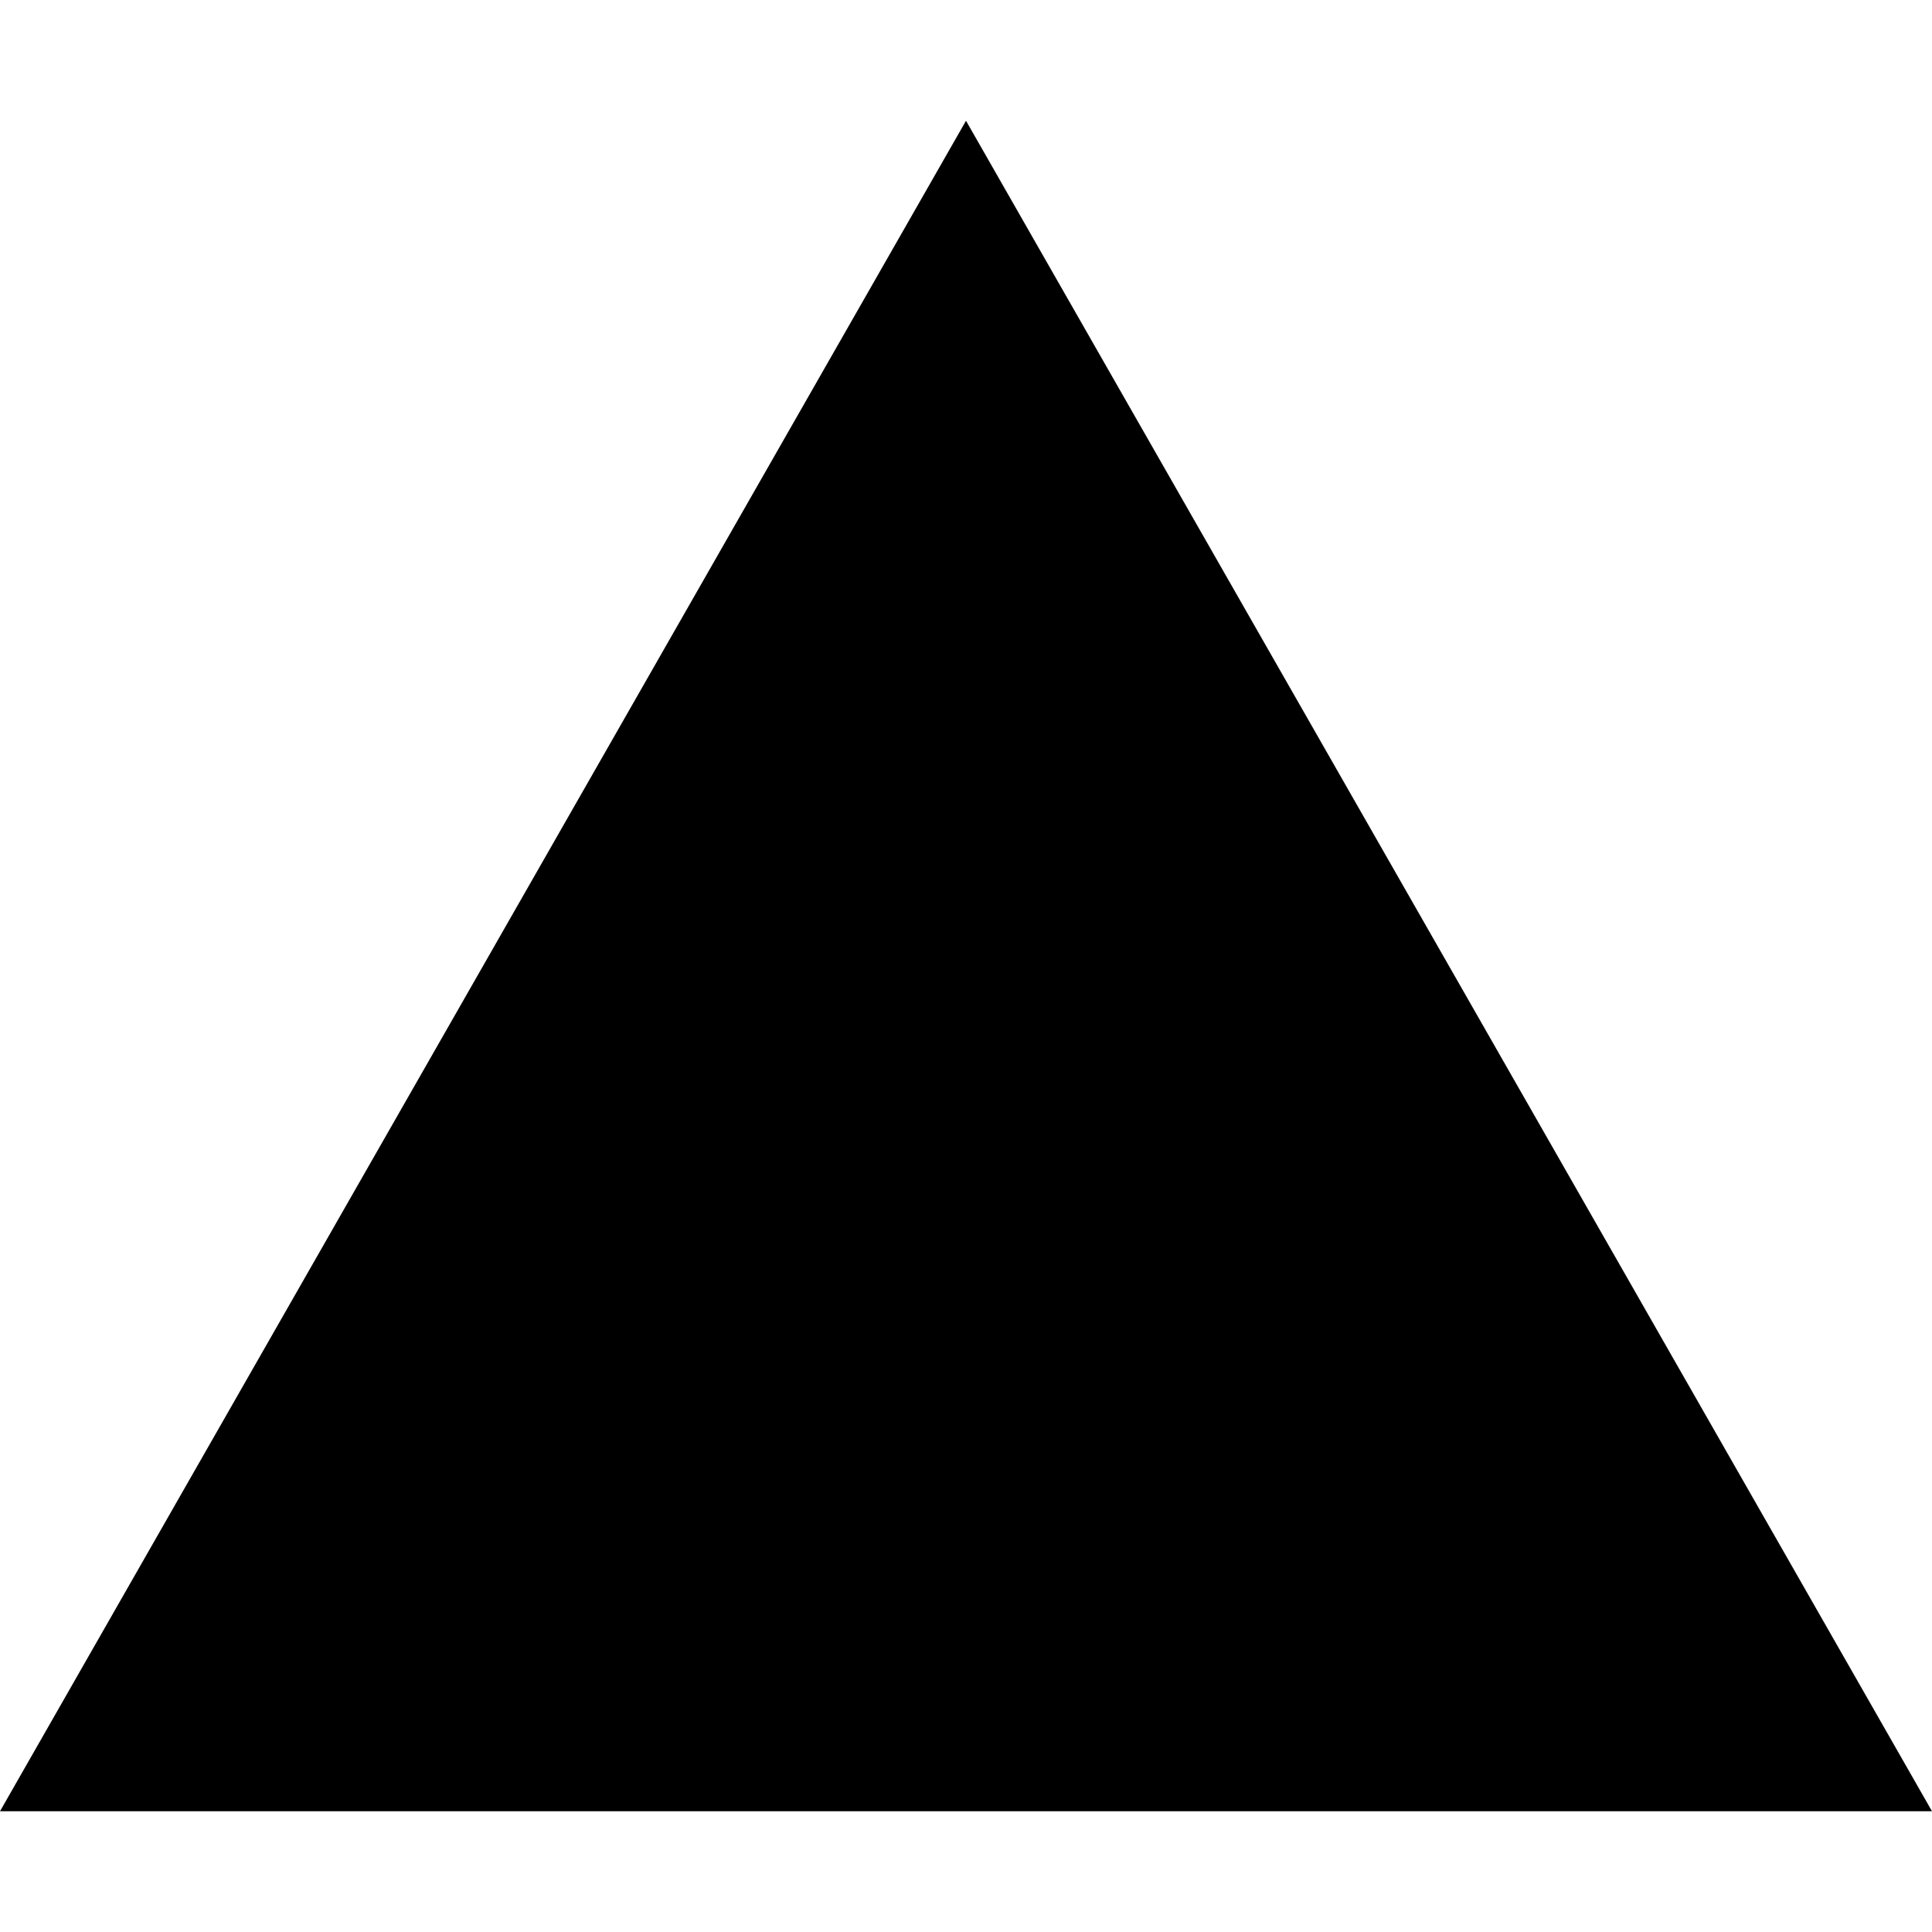
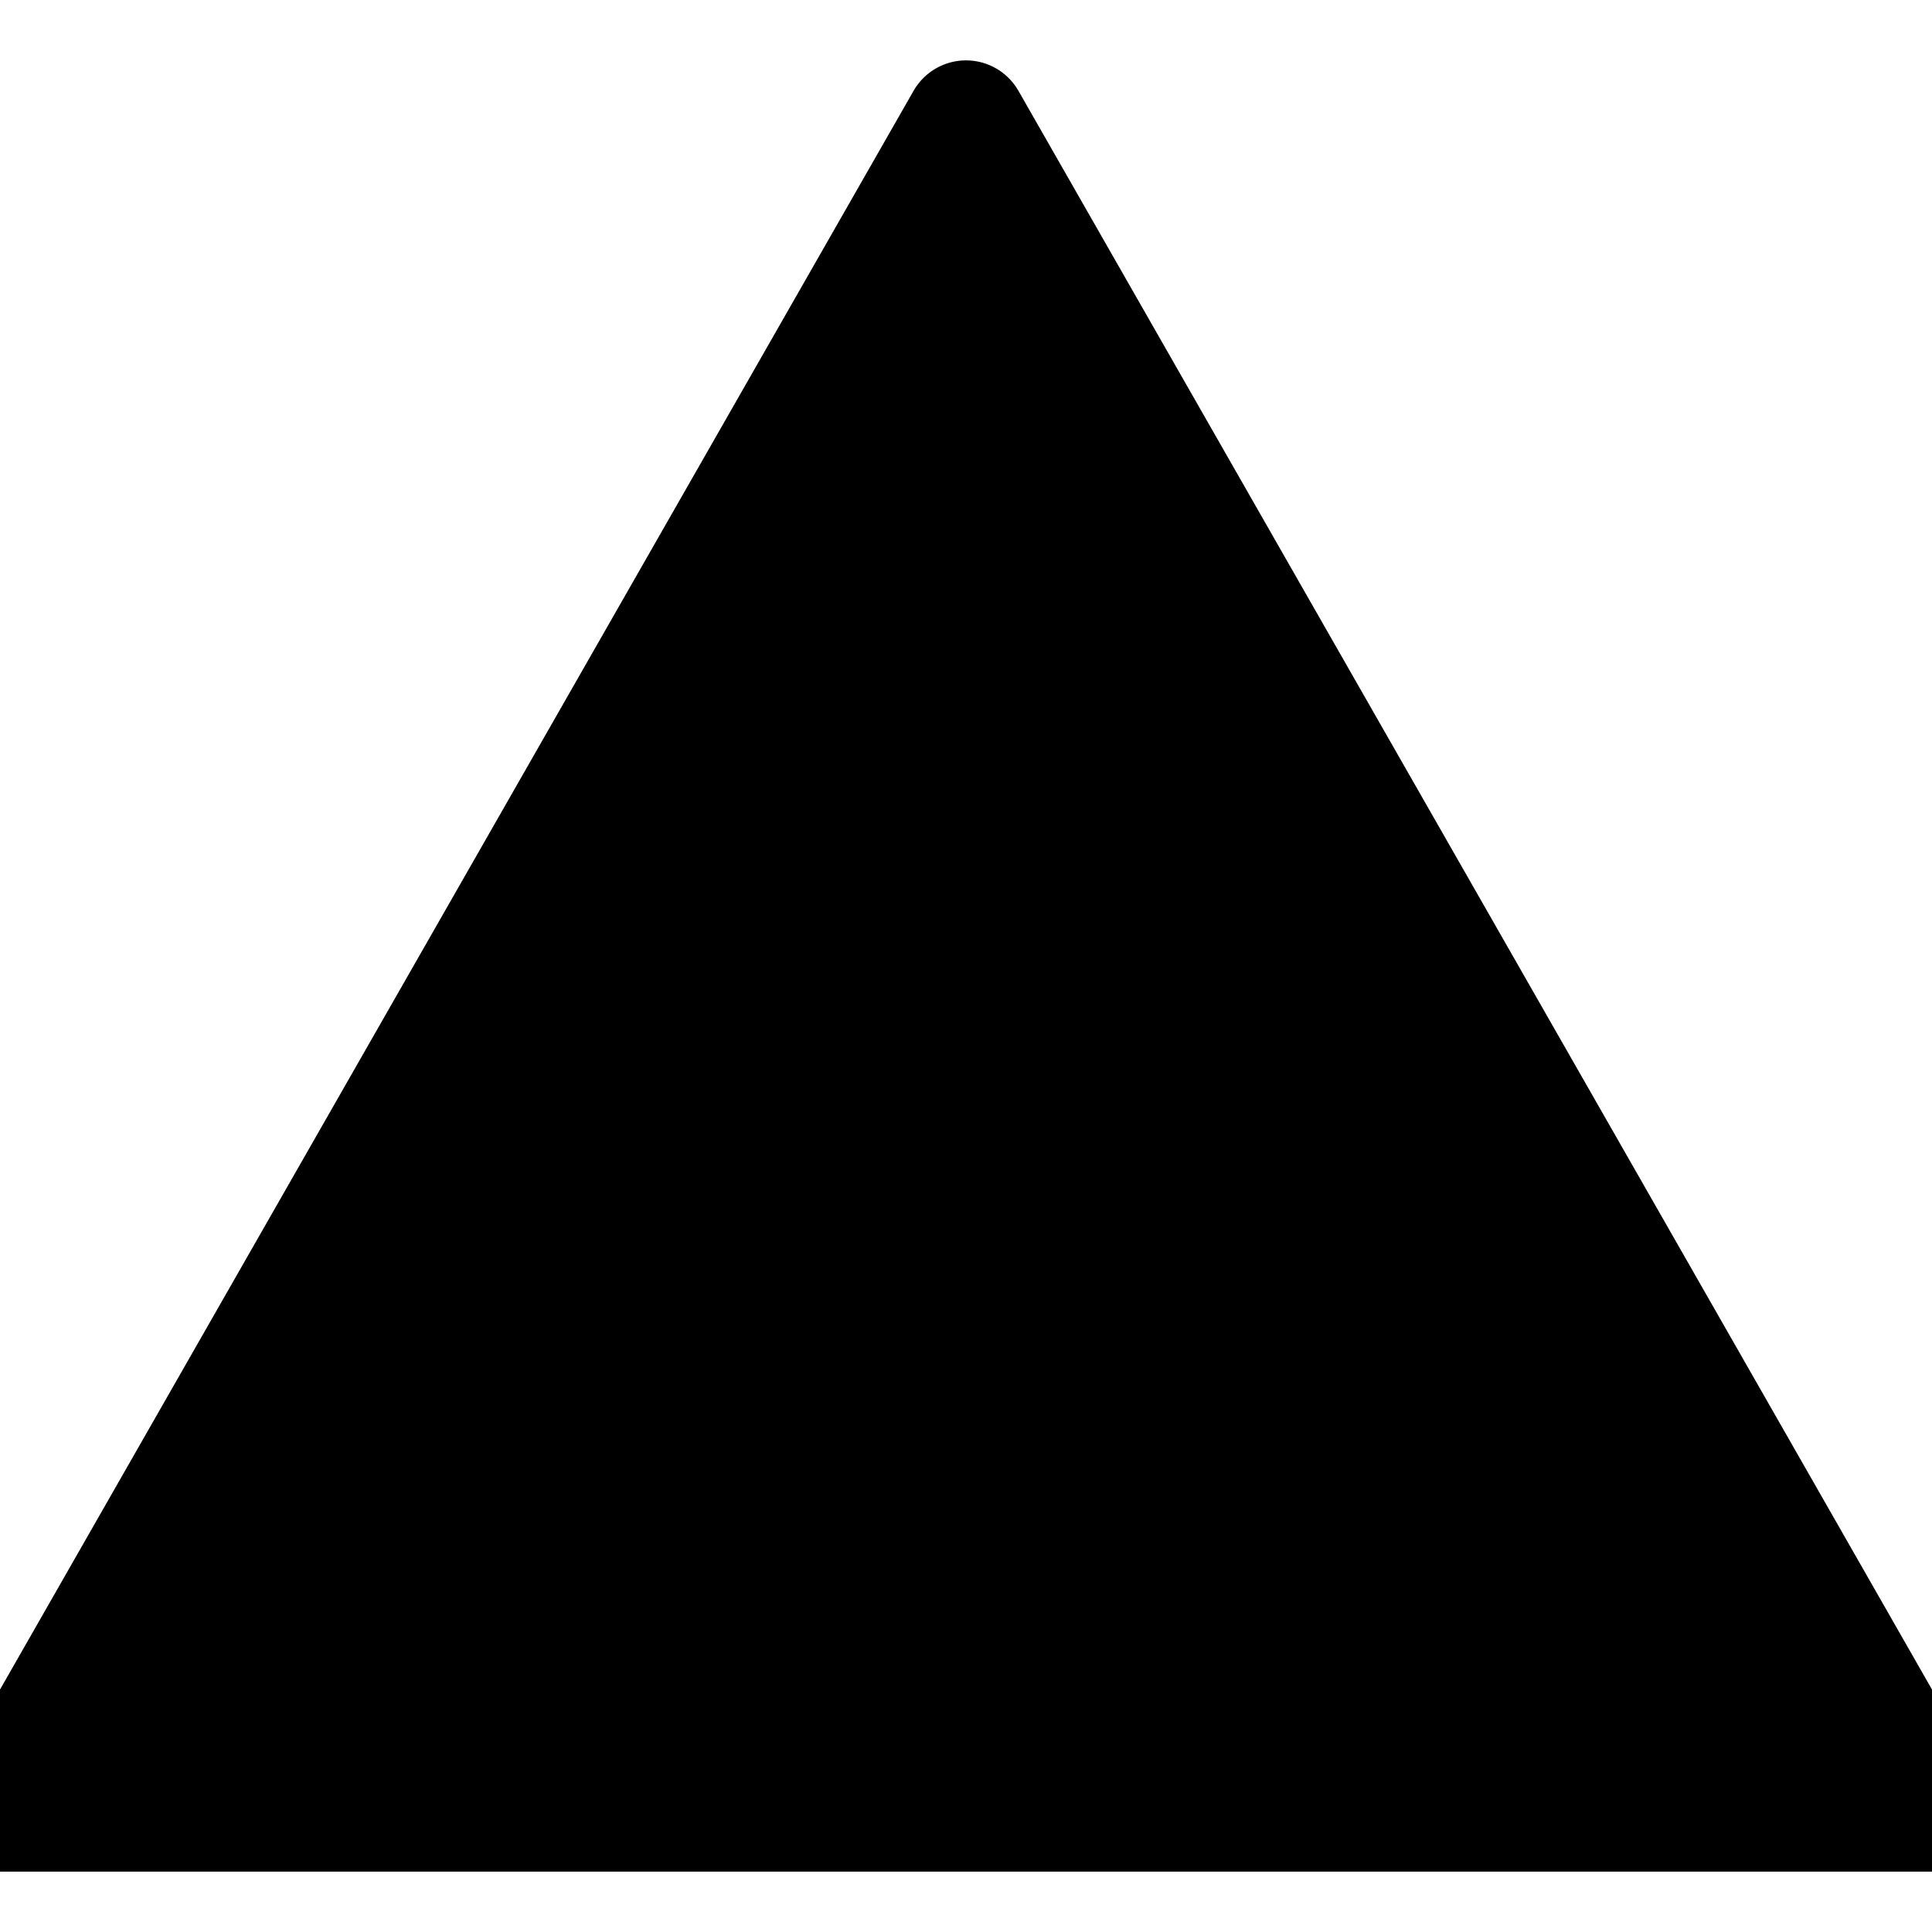
- <svg xmlns="http://www.w3.org/2000/svg" width="16" height="16" viewBox="0 0 16 16" fill="none" stroke-linejoin="round">
+ <svg xmlns="http://www.w3.org/2000/svg" width="24" height="24" viewBox="0 0 16 16" fill="none" stroke-linejoin="round" stroke="currentColor">
  <path fill-rule="evenodd" clip-rule="evenodd" d="M8 1L16 15H0L8 1Z" fill="currentColor" />
</svg>
